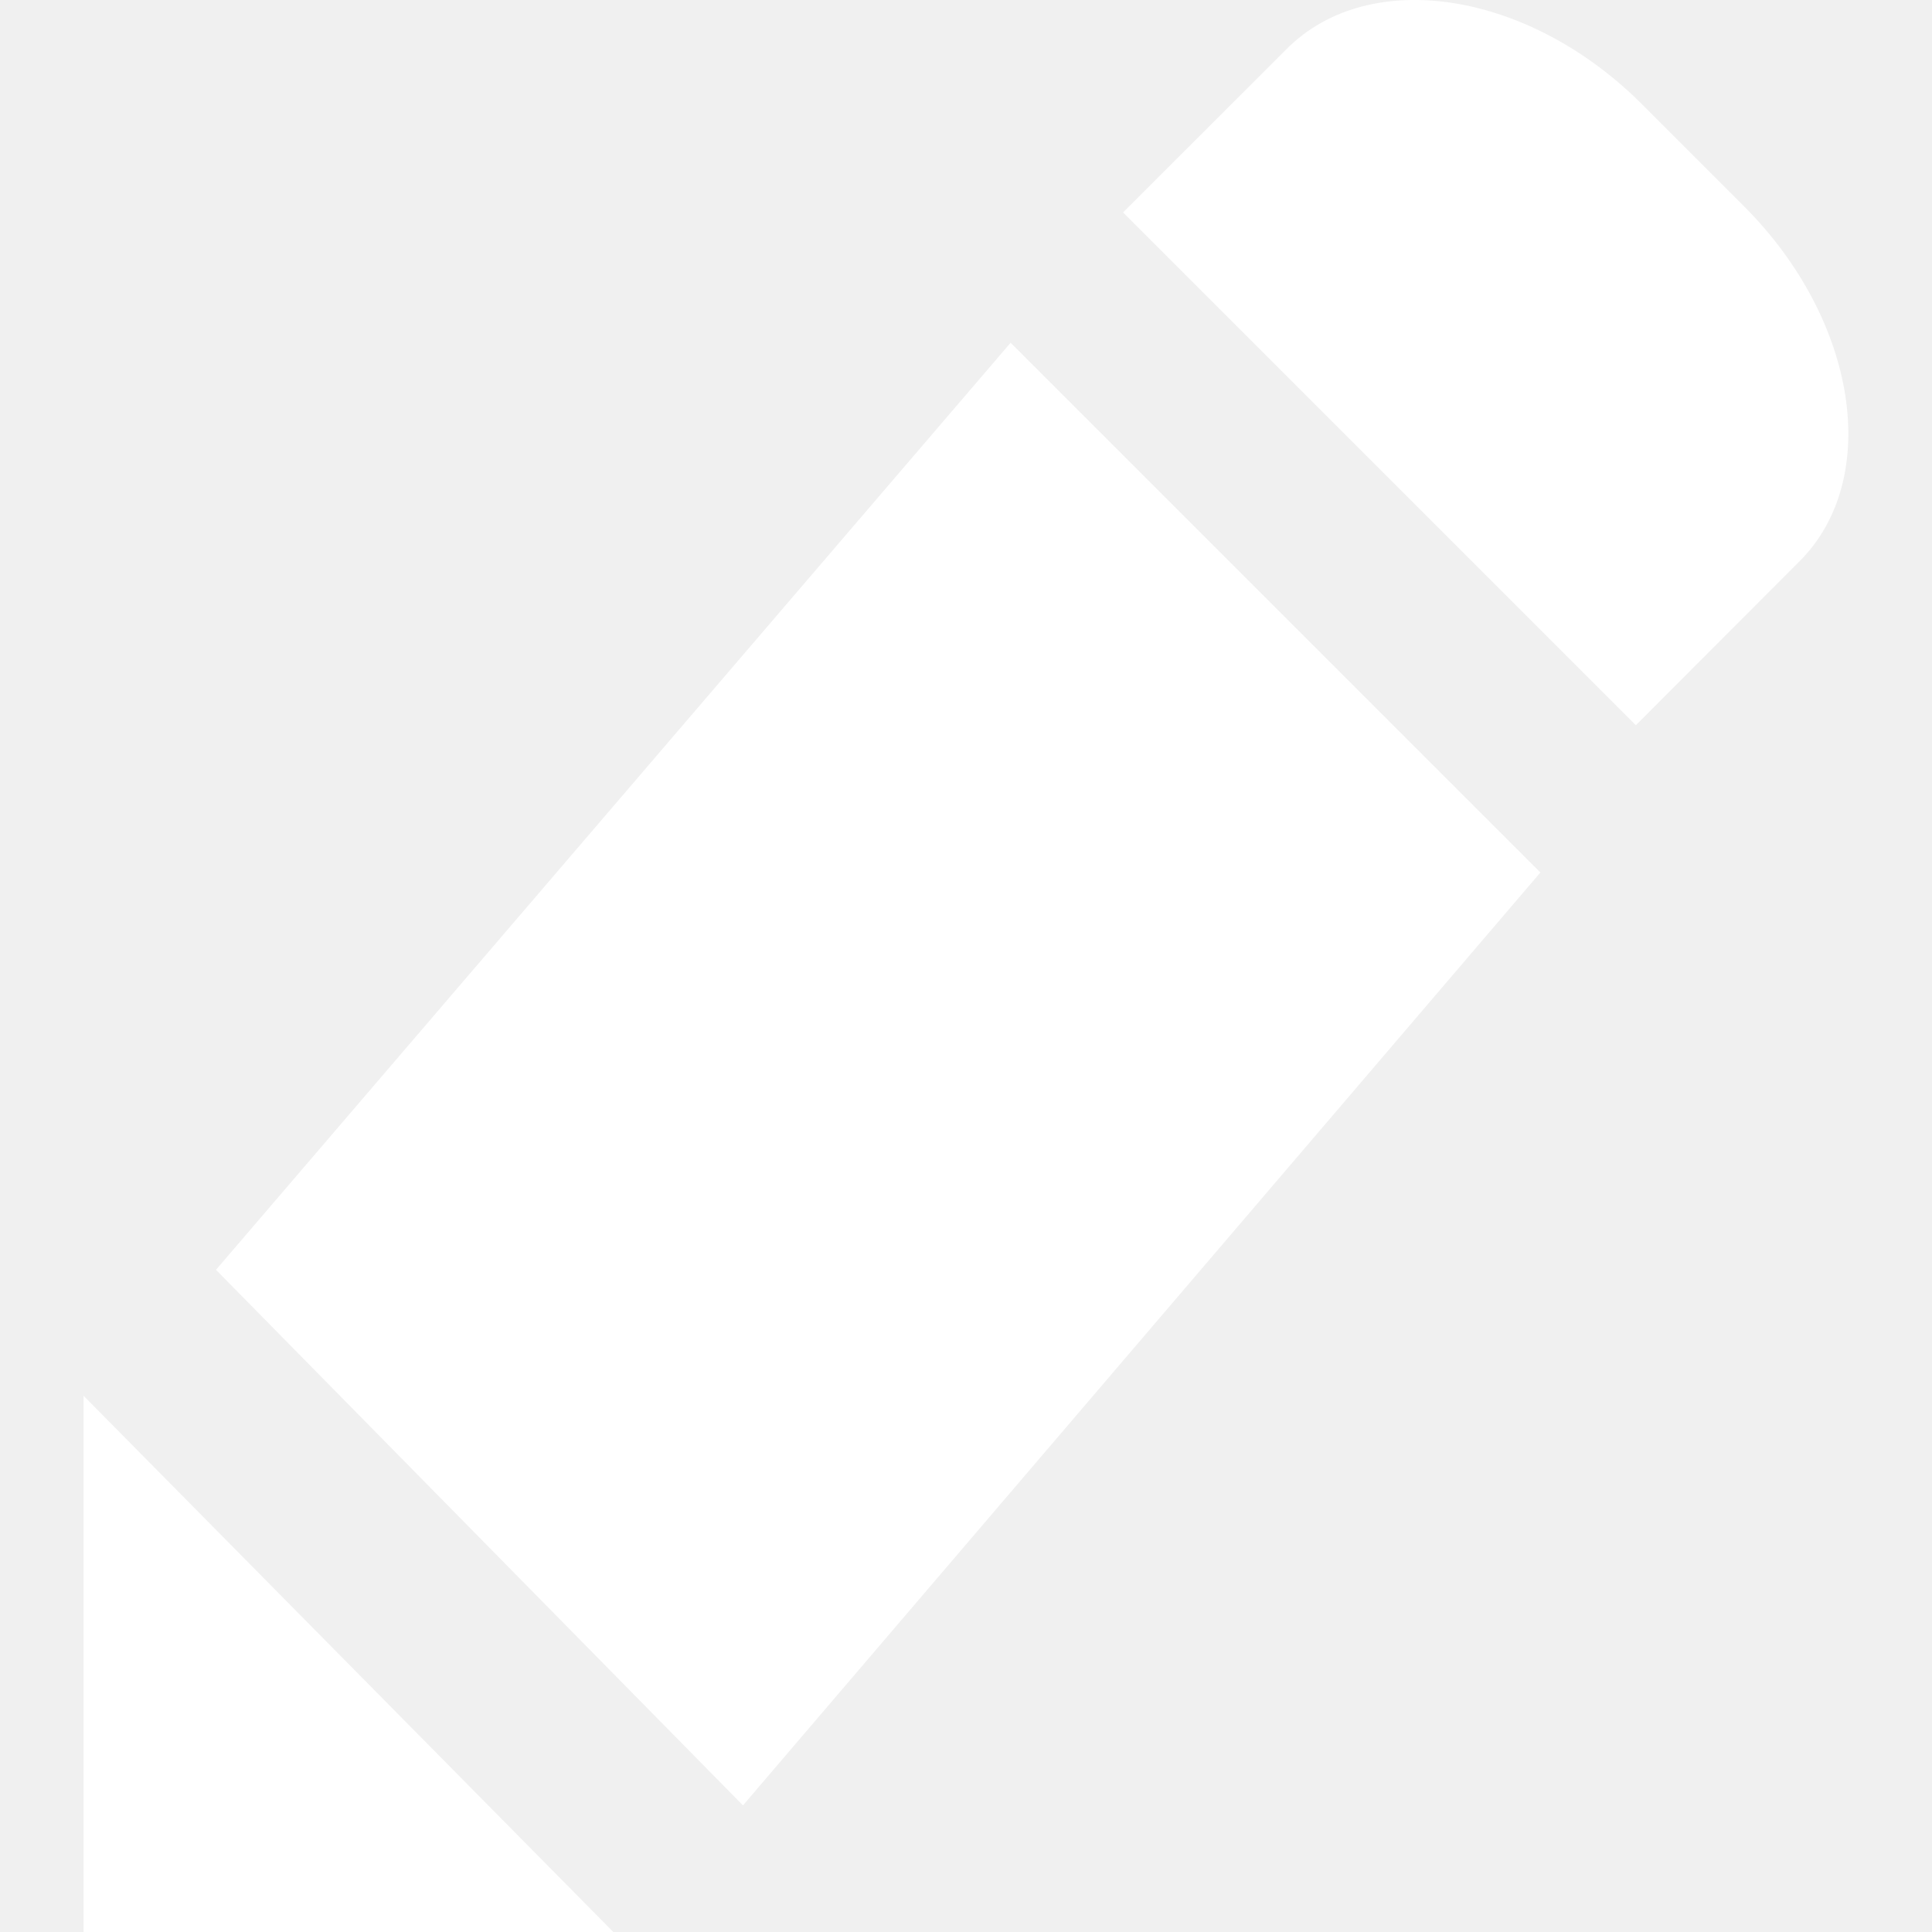
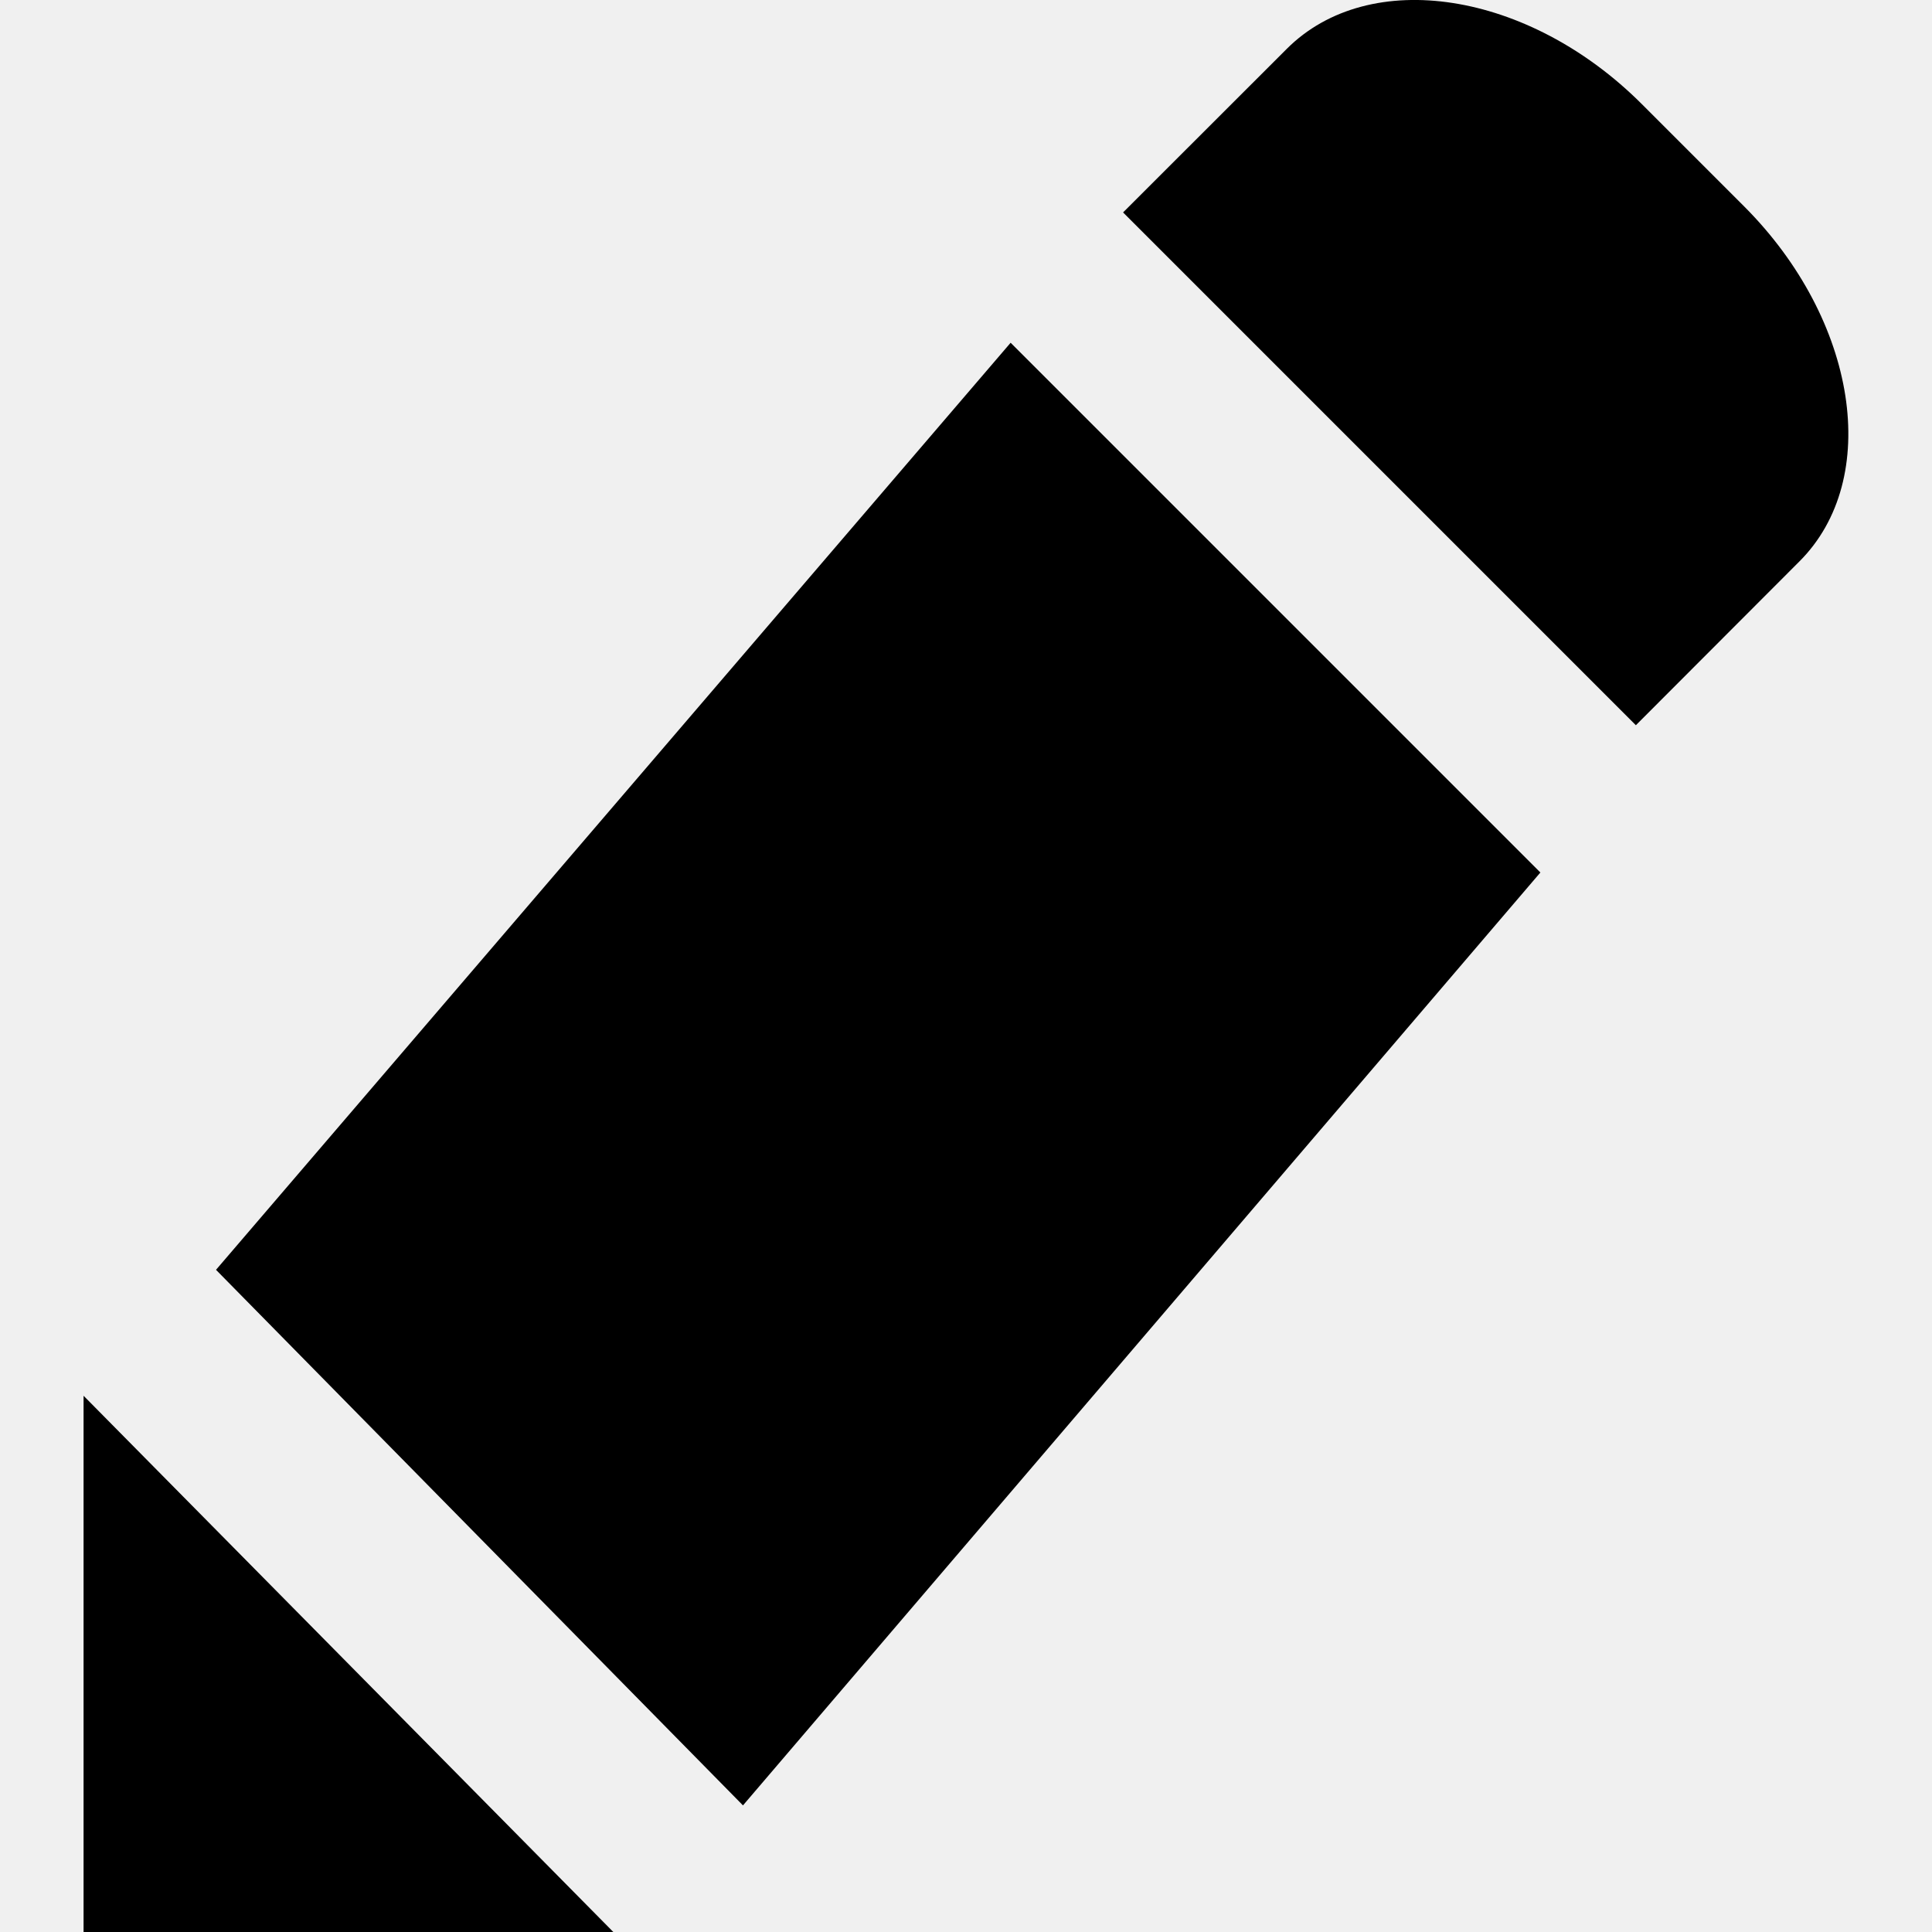
<svg xmlns="http://www.w3.org/2000/svg" version="1.1" id="Capa_1" x="0px" y="0px" viewBox="0 0 14.588 14.588" style="enable-background:new 0 0 14.588 14.588;" xml:space="preserve">
-   <path style="fill:#ffffff;" d="M0.631,10.539l4,4.049h-4V10.539z M13.171,1.56l-0.774-0.774c-0.854-0.854-2.056-1.042-2.681-0.417  L8.48,1.604l3.872,3.872l1.234-1.236C14.212,3.616,14.025,2.416,13.171,1.56z M1.631,9.588l3.979,4.044l6.021-7.044l-4-4  L1.631,9.588z" />
+   <path style="fill:#000000;" d="M0.631,10.539l4,4.049h-4V10.539z M13.171,1.56l-0.774-0.774c-0.854-0.854-2.056-1.042-2.681-0.417  L8.48,1.604l3.872,3.872l1.234-1.236C14.212,3.616,14.025,2.416,13.171,1.56z M1.631,9.588l3.979,4.044l6.021-7.044l-4-4  L1.631,9.588z" />
</svg>
